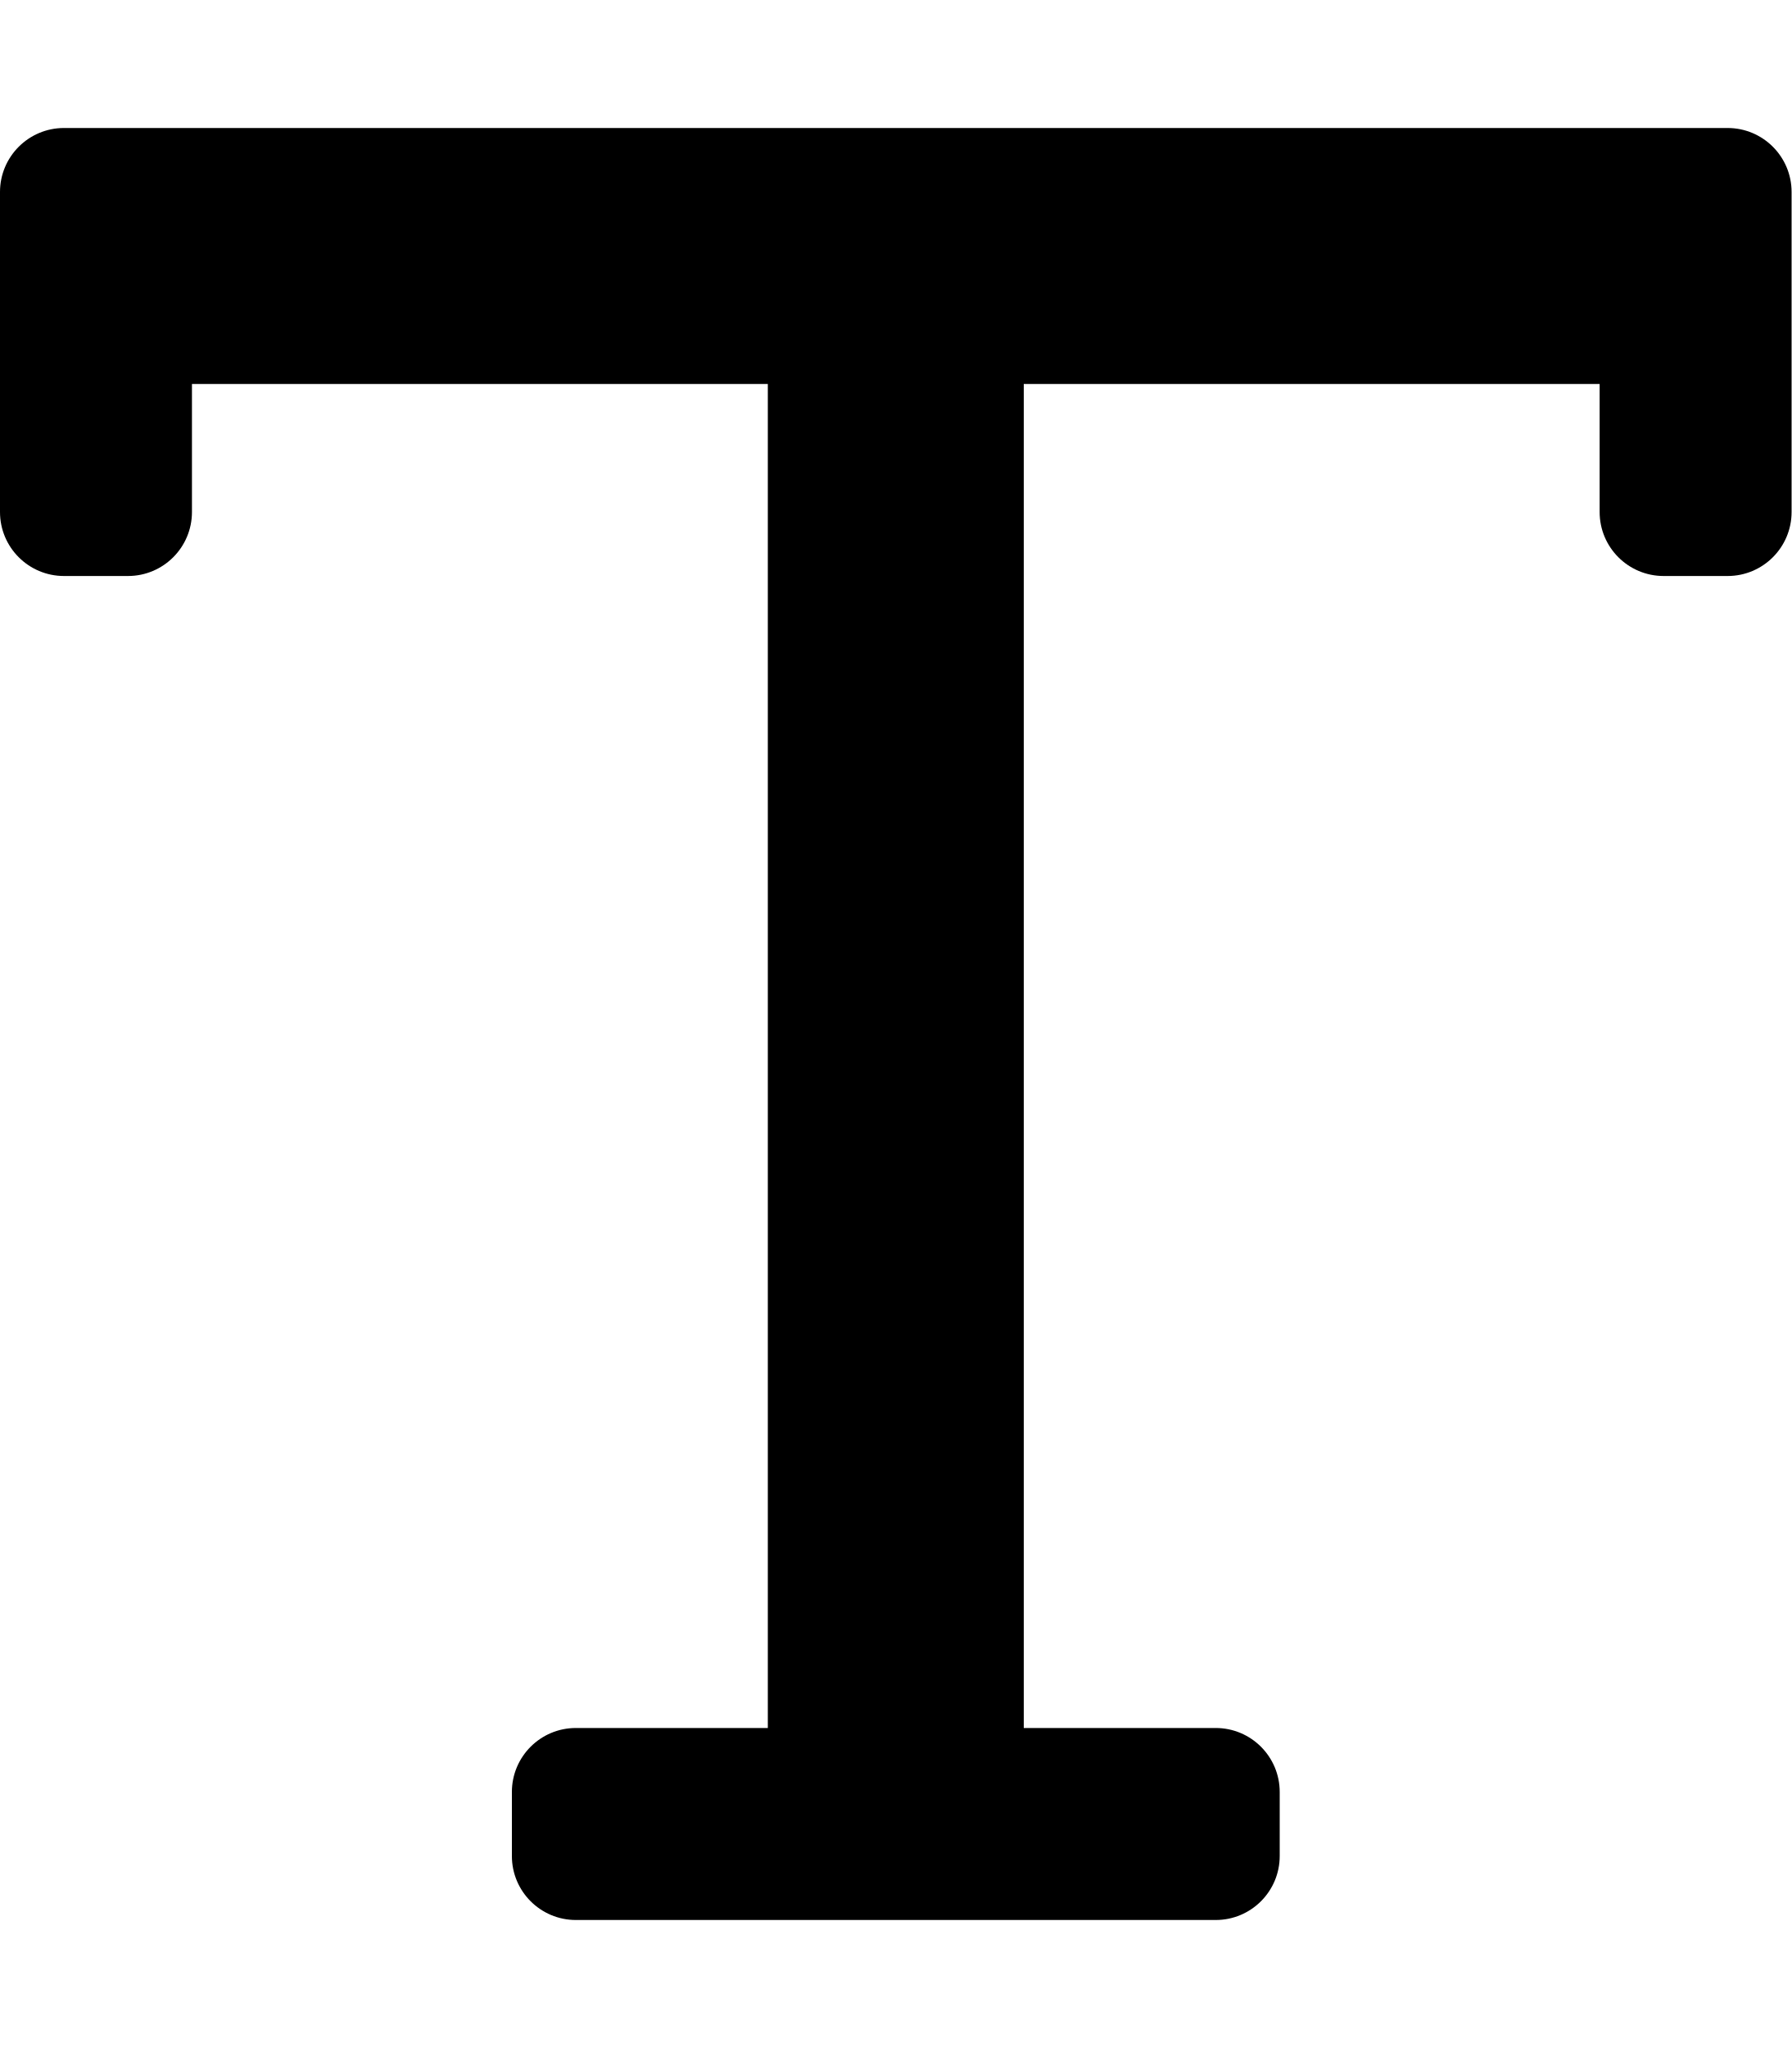
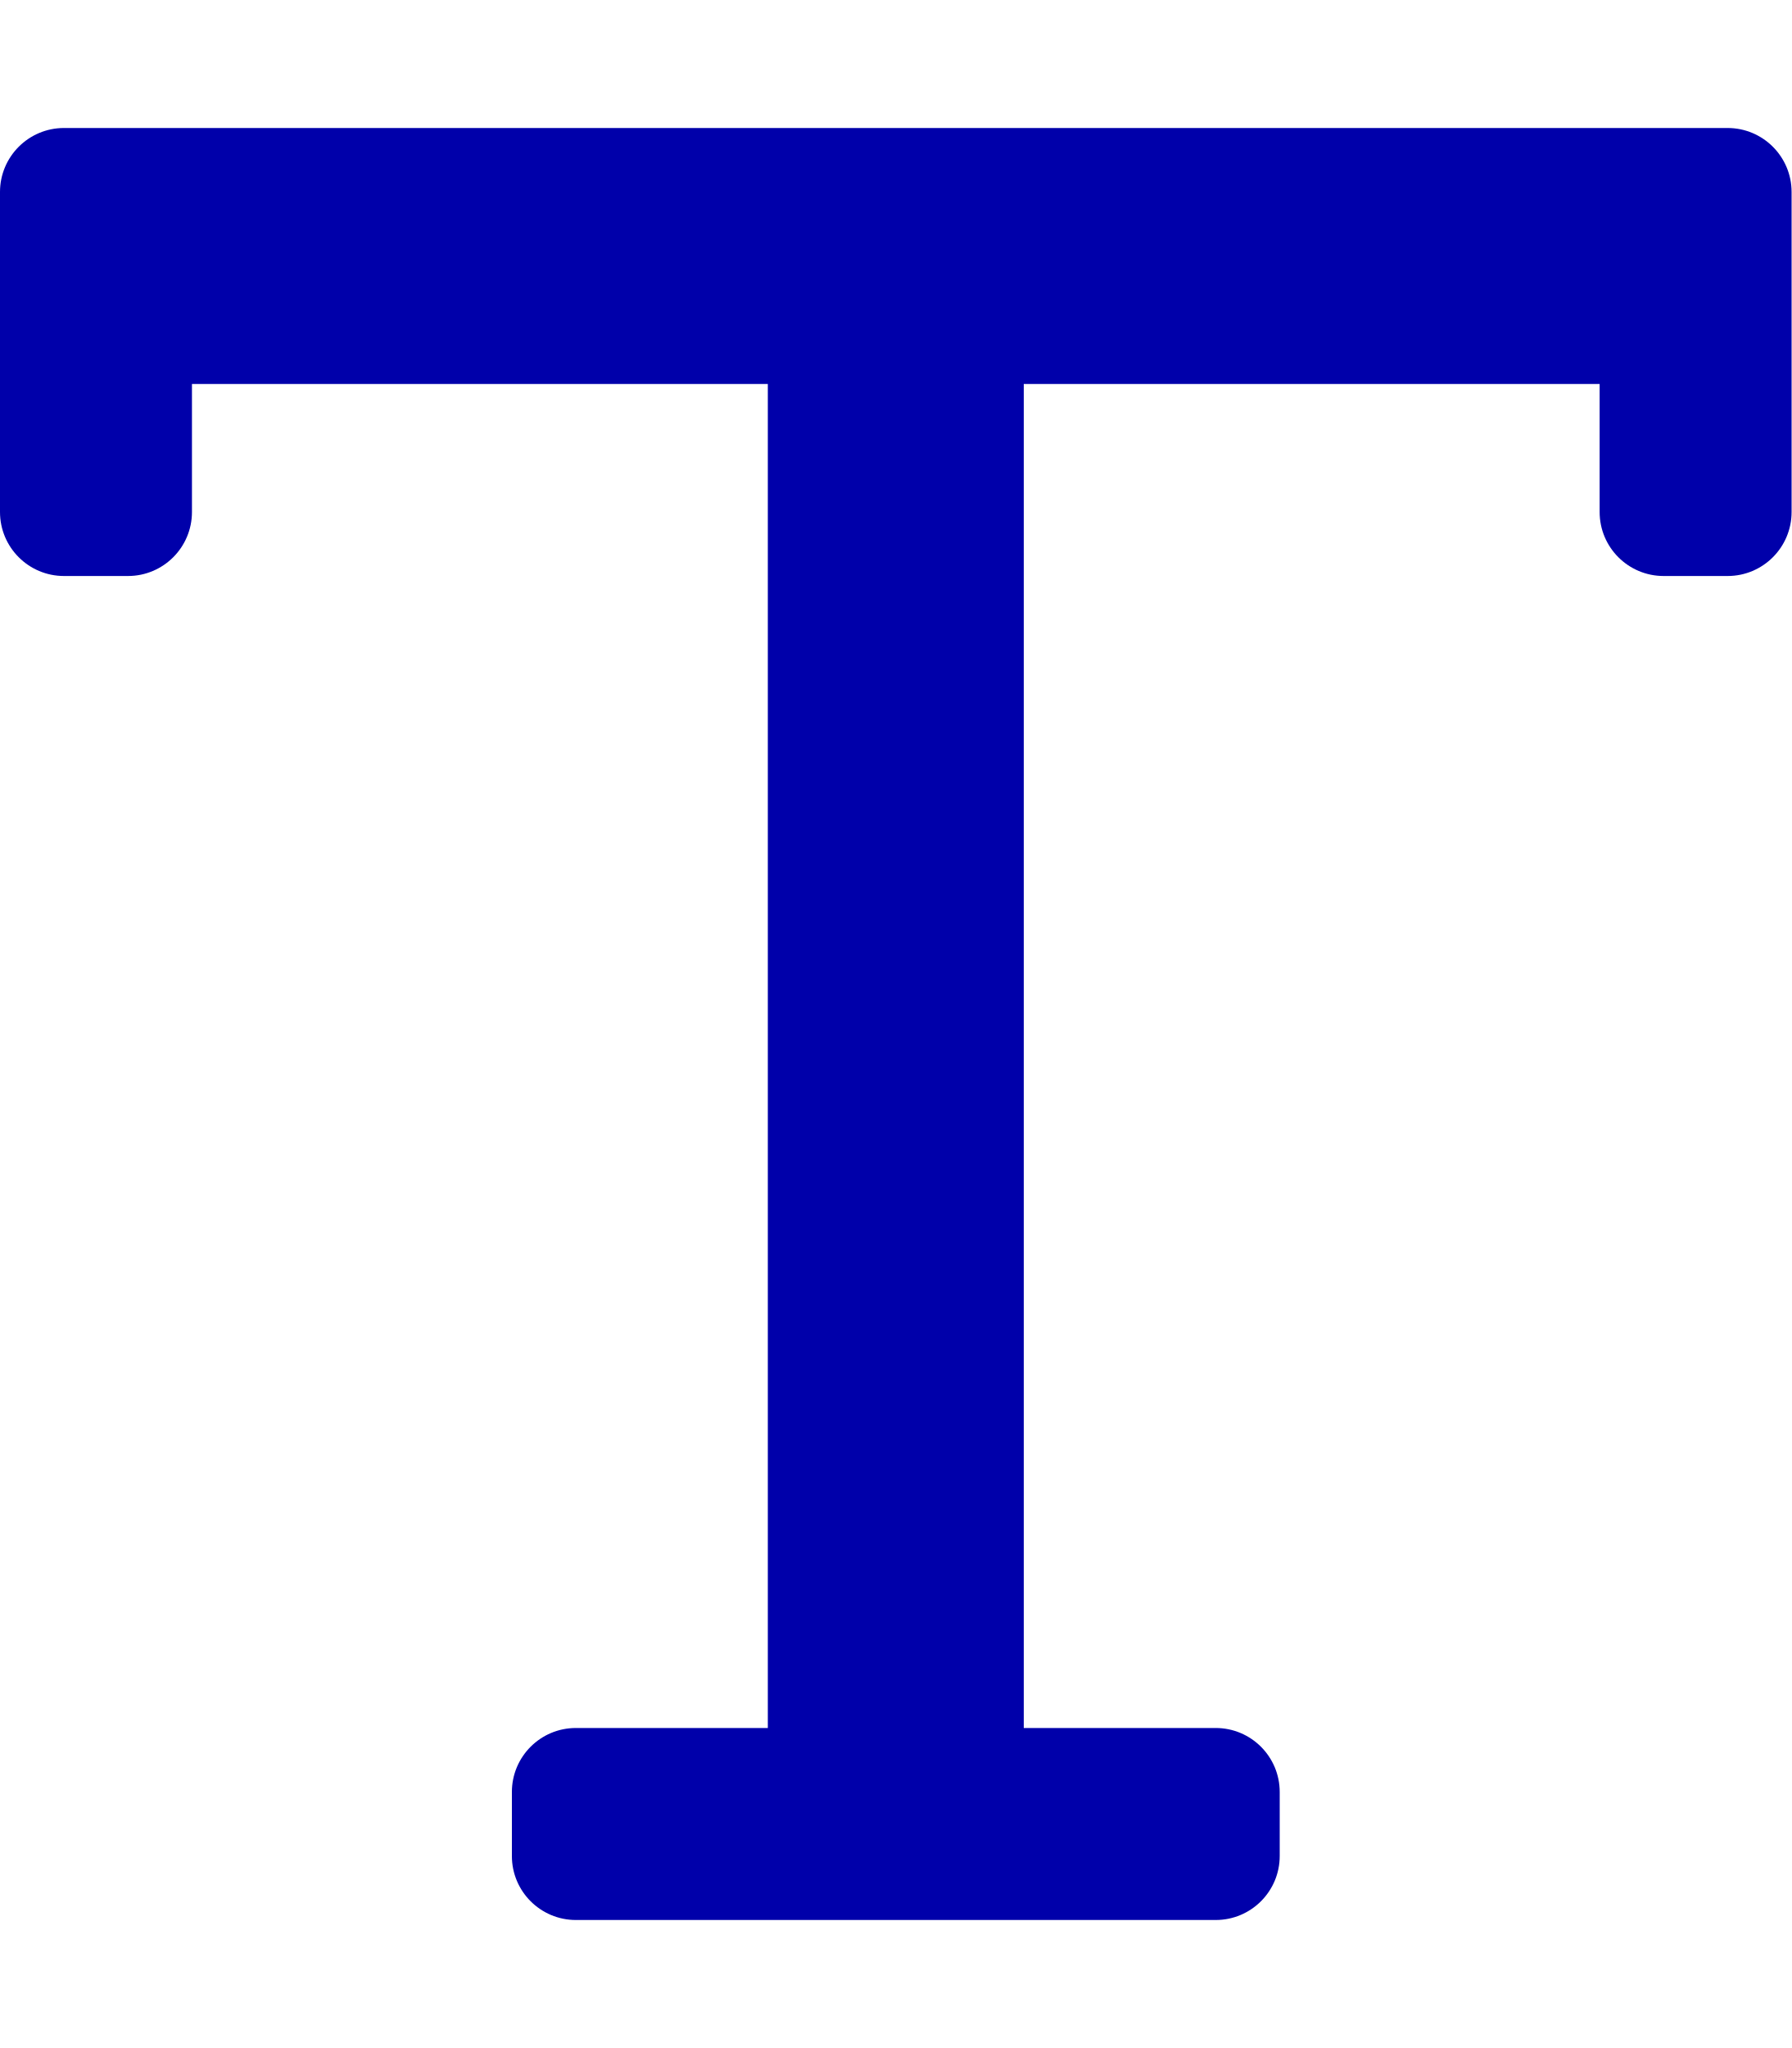
<svg xmlns="http://www.w3.org/2000/svg" aria-hidden="true" focusable="false" data-prefix="far" data-icon="text" role="img" viewBox="0 0 448 512" class="svg-inline--fa fa-text fa-w-14 fa-7x">
-   <path fill="currentColor" d="M432 32a16 16 0 0 1 16 16v80a16 16 0 0 1-16 16h-16a16 16 0 0 1-16-16V96H256v336h48a16 16 0 0 1 16 16v16a16 16 0 0 1-16 16H144a16 16 0 0 1-16-16v-16a16 16 0 0 1 16-16h48V96H48v32a16 16 0 0 1-16 16H16a16 16 0 0 1-16-16V48a16 16 0 0 1 16-16z" class="" />
+   <path fill="#0000aa" d="M432 32a16 16 0 0 1 16 16v80a16 16 0 0 1-16 16h-16a16 16 0 0 1-16-16V96H256v336h48a16 16 0 0 1 16 16v16a16 16 0 0 1-16 16H144a16 16 0 0 1-16-16v-16a16 16 0 0 1 16-16h48V96H48v32a16 16 0 0 1-16 16H16a16 16 0 0 1-16-16V48a16 16 0 0 1 16-16z" class="" />
</svg>
